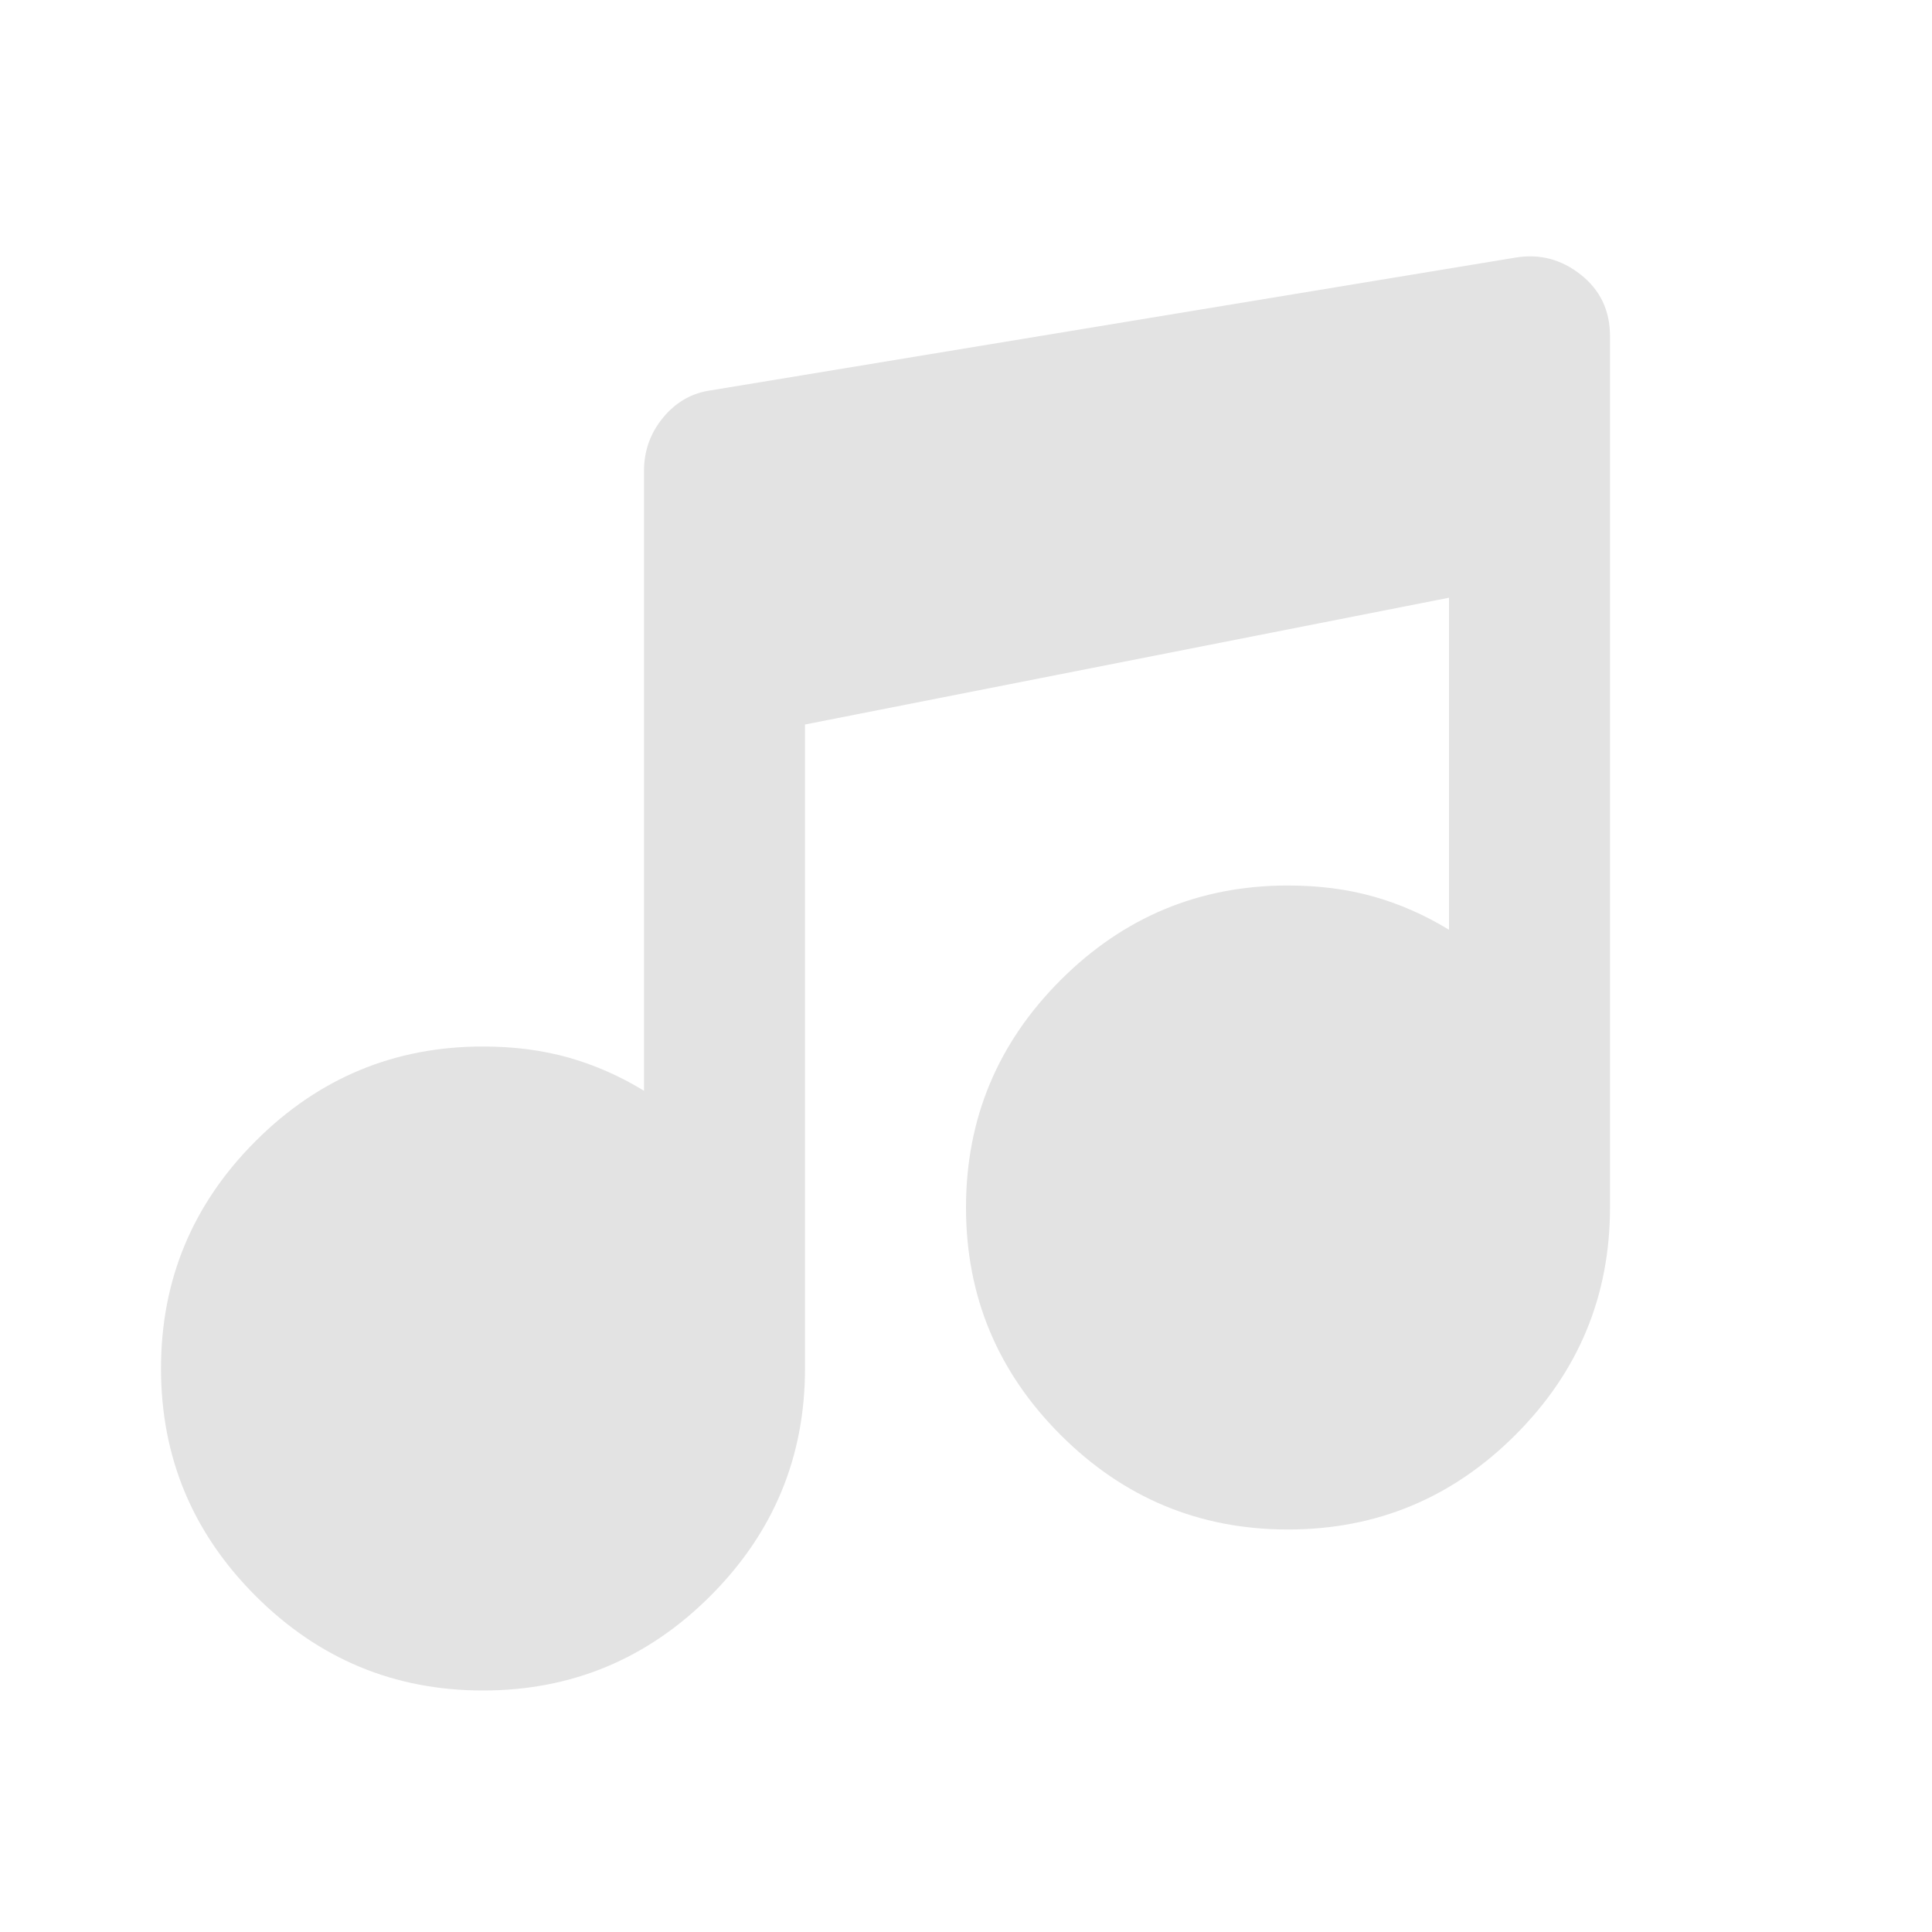
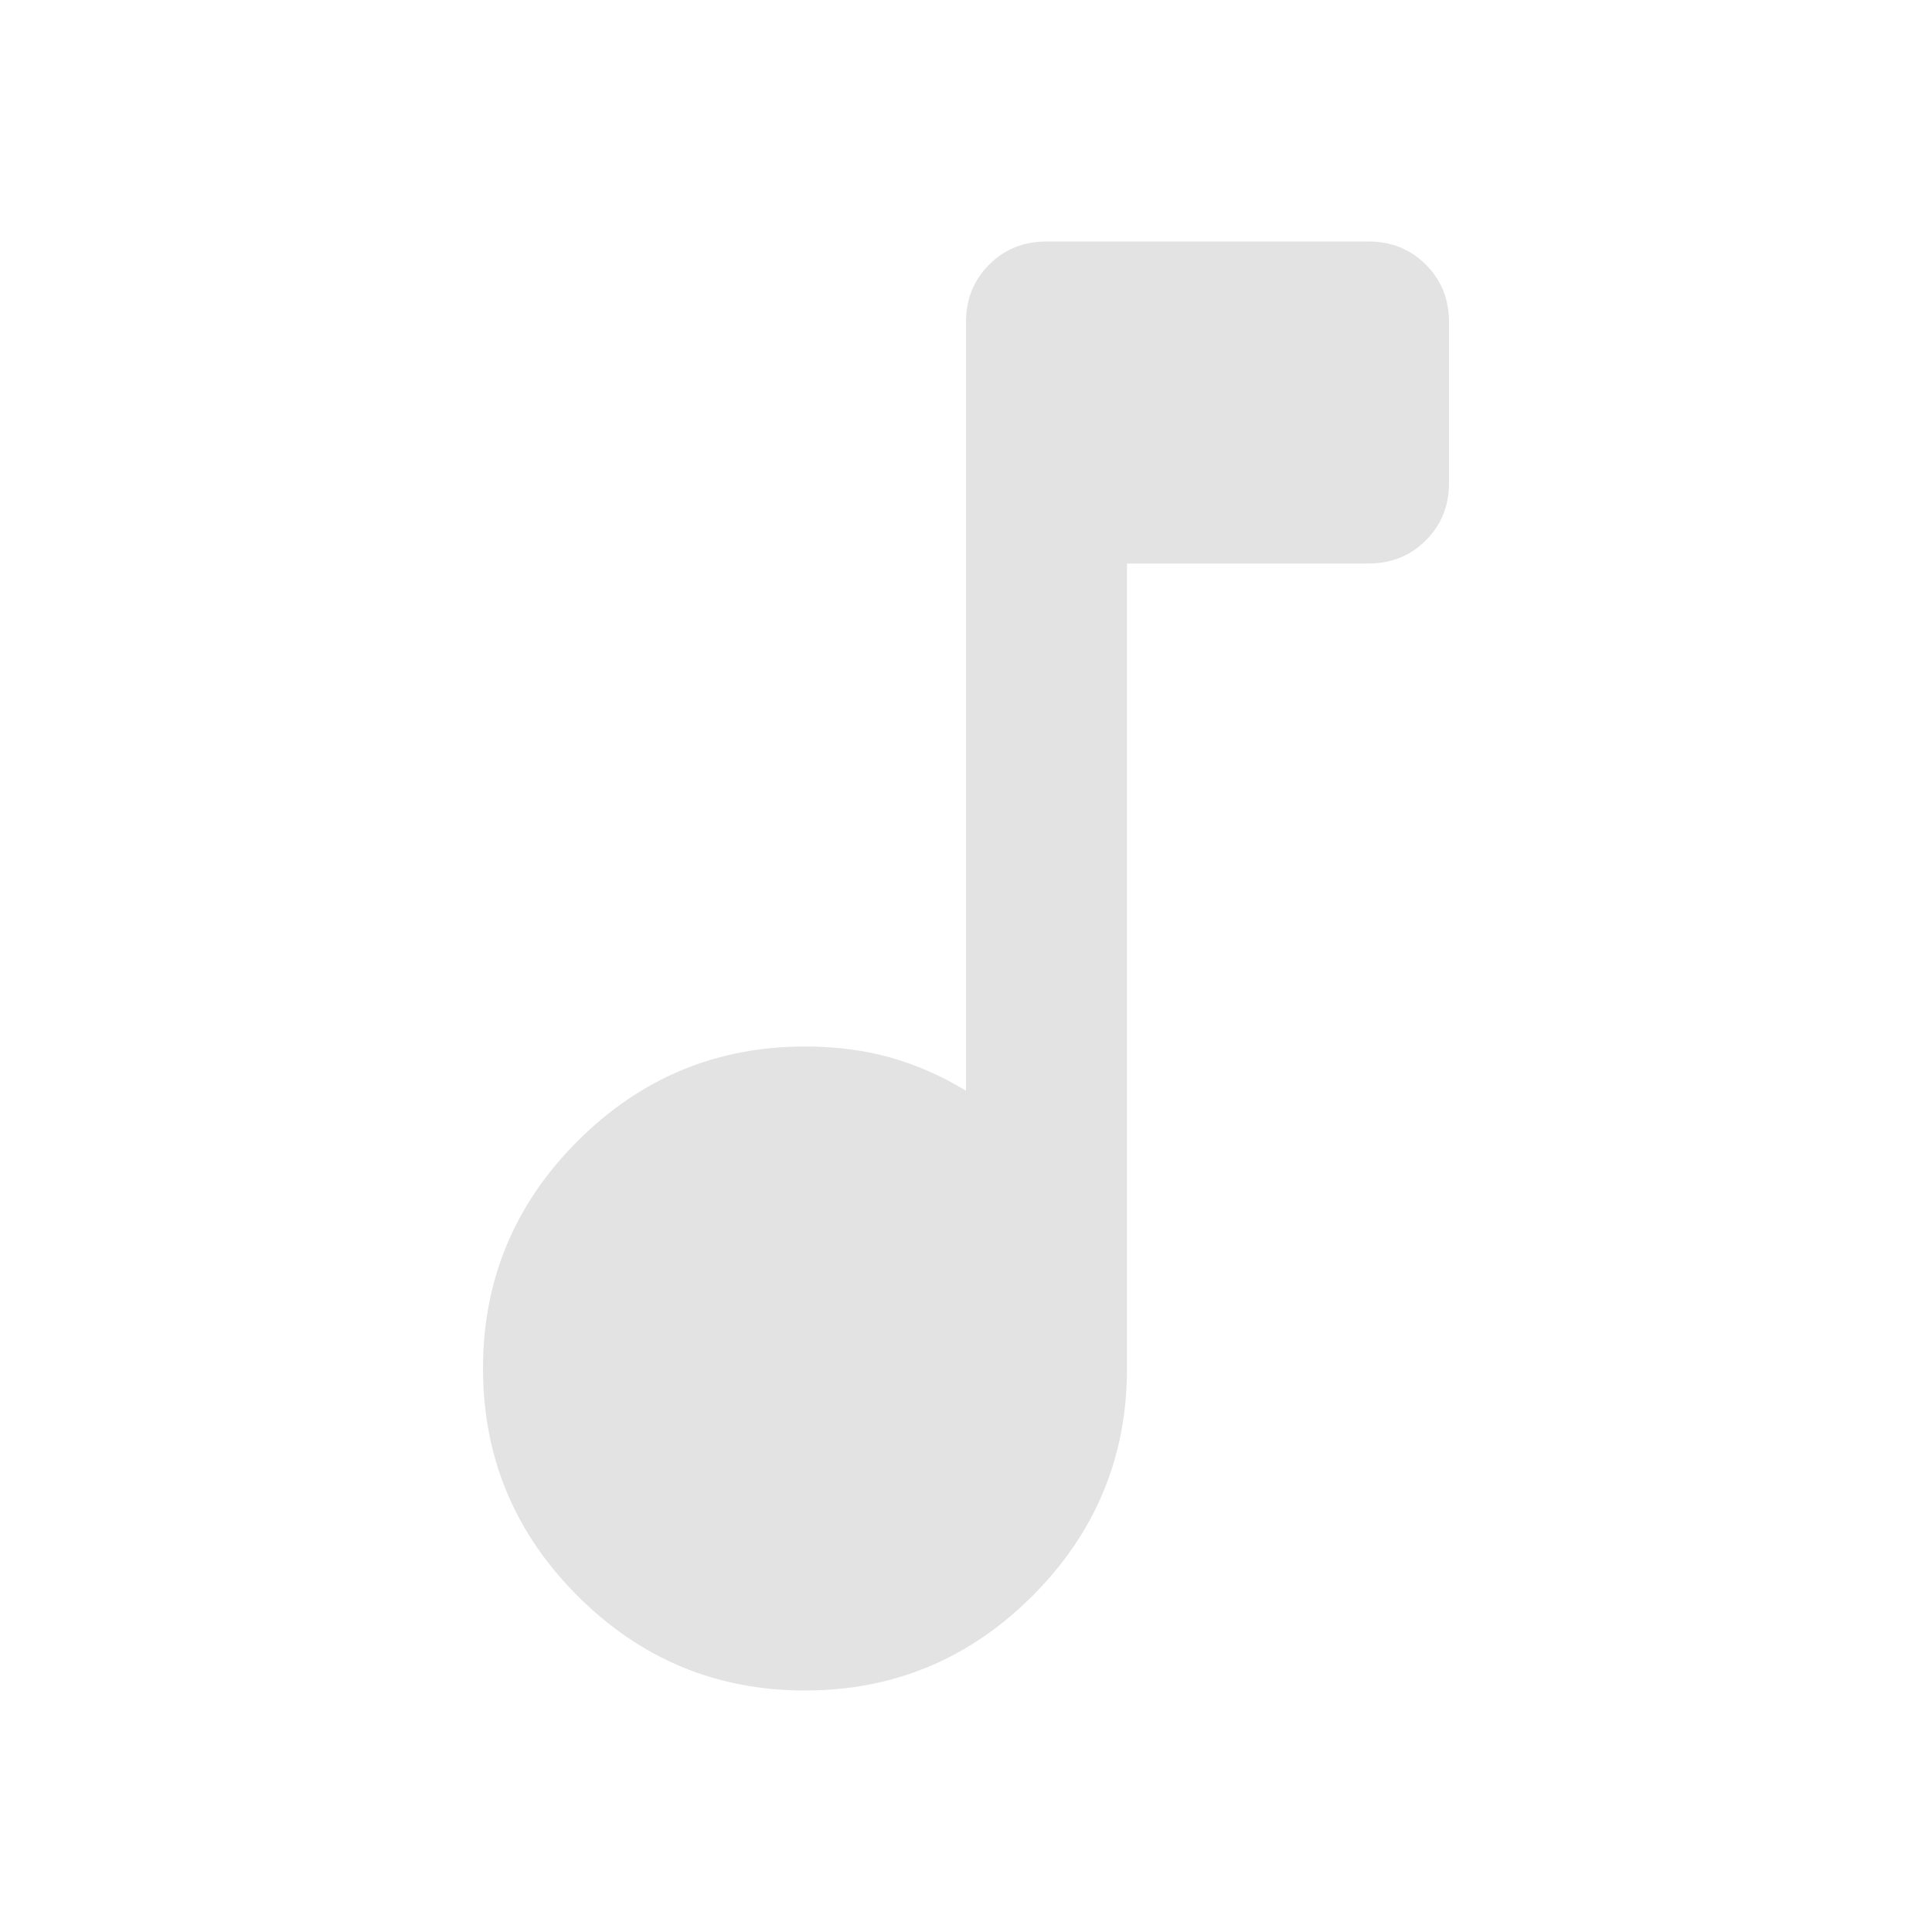
<svg xmlns="http://www.w3.org/2000/svg" height="24px" viewBox="0 -960 960 960" width="24px" fill="#e3e3e3">
-   <path d="M127-167q-47-47-47-113t47-113q47-47 113-47 23 0 42.5 5.5T320-418v-308q0-15 9.5-26.5T353-766l400-66q18-3 32.5 8.5T800-793v433q0 66-47 113t-113 47q-66 0-113-47t-47-113q0-66 47-113t113-47q23 0 42.5 5.5T720-498v-165l-320 63v320q0 66-47 113t-113 47q-66 0-113-47Z" />
+   <path d="M287-167q-47-47-47-113t47-113q47-47 113-47 23 0 42.5 5.5T480-418v-382q0-17 11.5-28.5T520-840h160q17 0 28.5 11.5T720-800v80q0 17-11.5 28.5T680-680H560v400q0 66-47 113t-113 47q-66 0-113-47Z" />
</svg>
